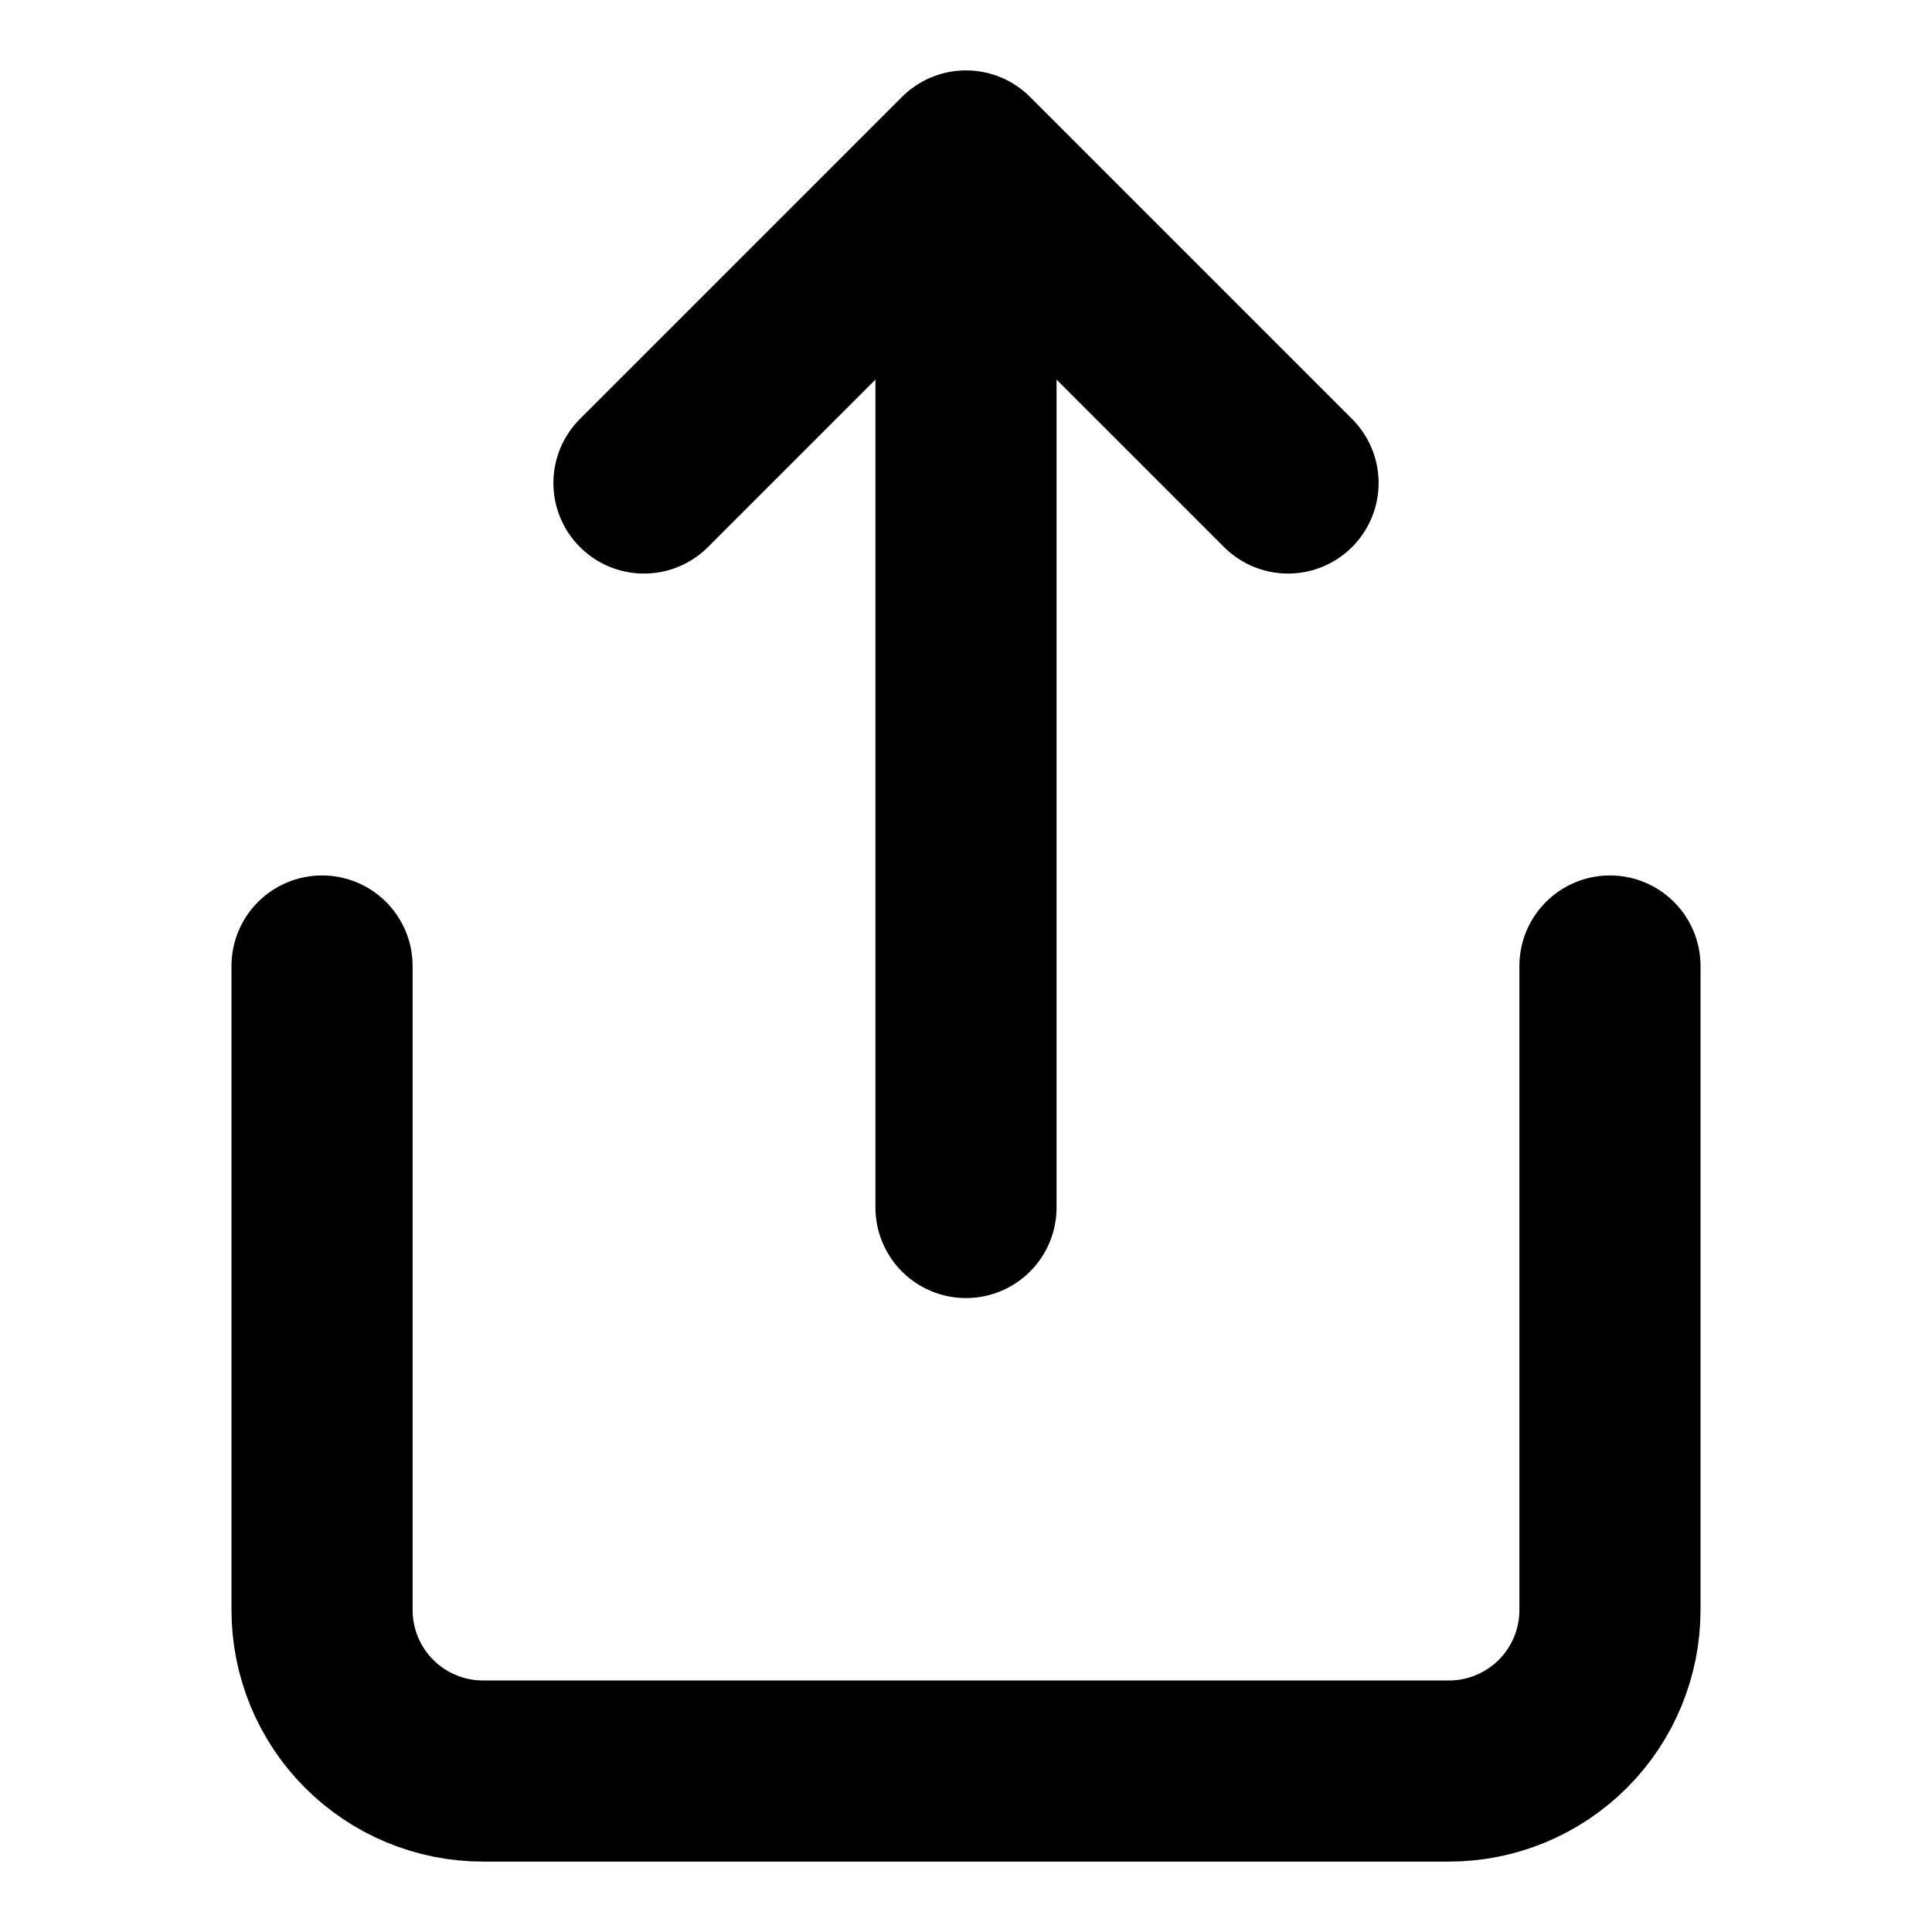
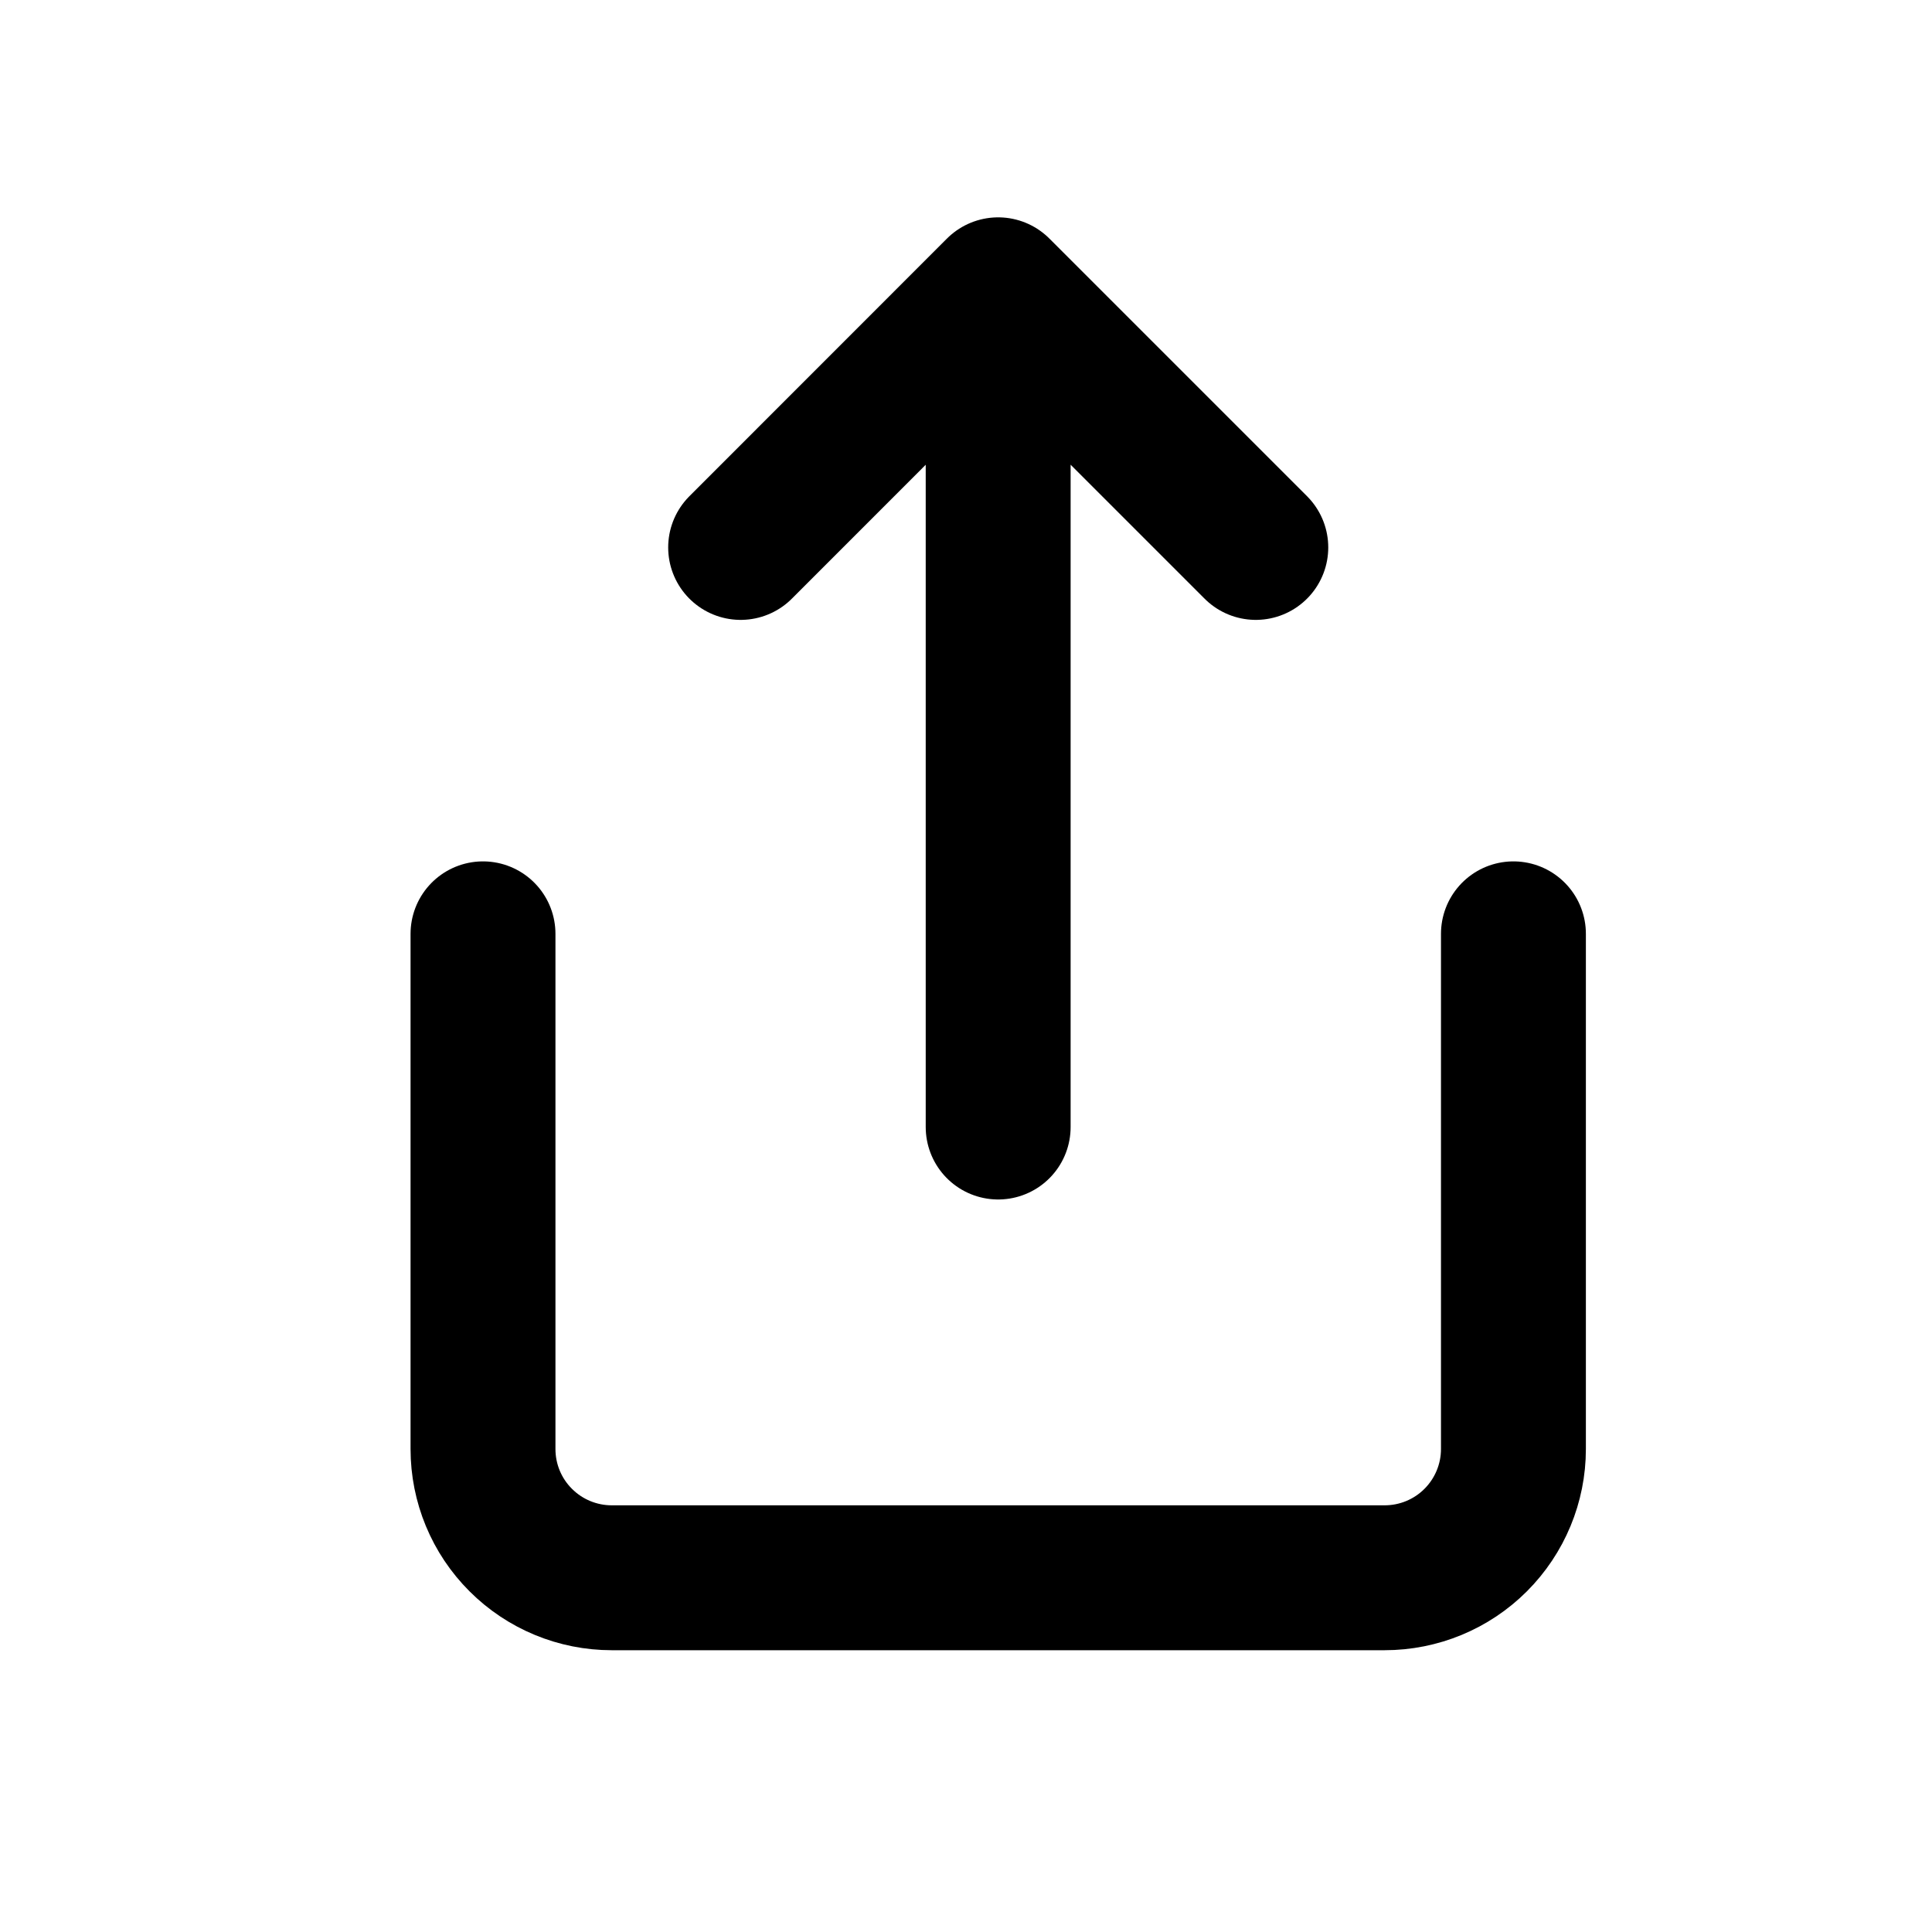
- <svg xmlns="http://www.w3.org/2000/svg" width="16" height="16" viewBox="0 0 16 16" fill="none">
-   <path d="M2.667 8V13.333C2.667 13.687 2.807 14.026 3.057 14.276C3.307 14.526 3.646 14.667 4 14.667H12C12.354 14.667 12.693 14.526 12.943 14.276C13.193 14.026 13.333 13.687 13.333 13.333V8M10.667 4L8 1.333M8 1.333L5.333 4M8 1.333V10" stroke="black" stroke-width="1.5" stroke-linecap="round" stroke-linejoin="round" />
+ <svg xmlns="http://www.w3.org/2000/svg" width="20" height="20" viewBox="0 0 20 20" fill="none">
+   <path d="M5 9.667V15C5 15.354 5.14 15.693 5.391 15.943C5.641 16.193 5.98 16.333 6.333 16.333H14.333C14.687 16.333 15.026 16.193 15.276 15.943C15.526 15.693 15.667 15.354 15.667 15V9.667M13 5.667L10.333 3M10.333 3L7.667 5.667M10.333 3V11.667" stroke="black" stroke-width="1.5" stroke-linecap="round" stroke-linejoin="round" />
</svg>
